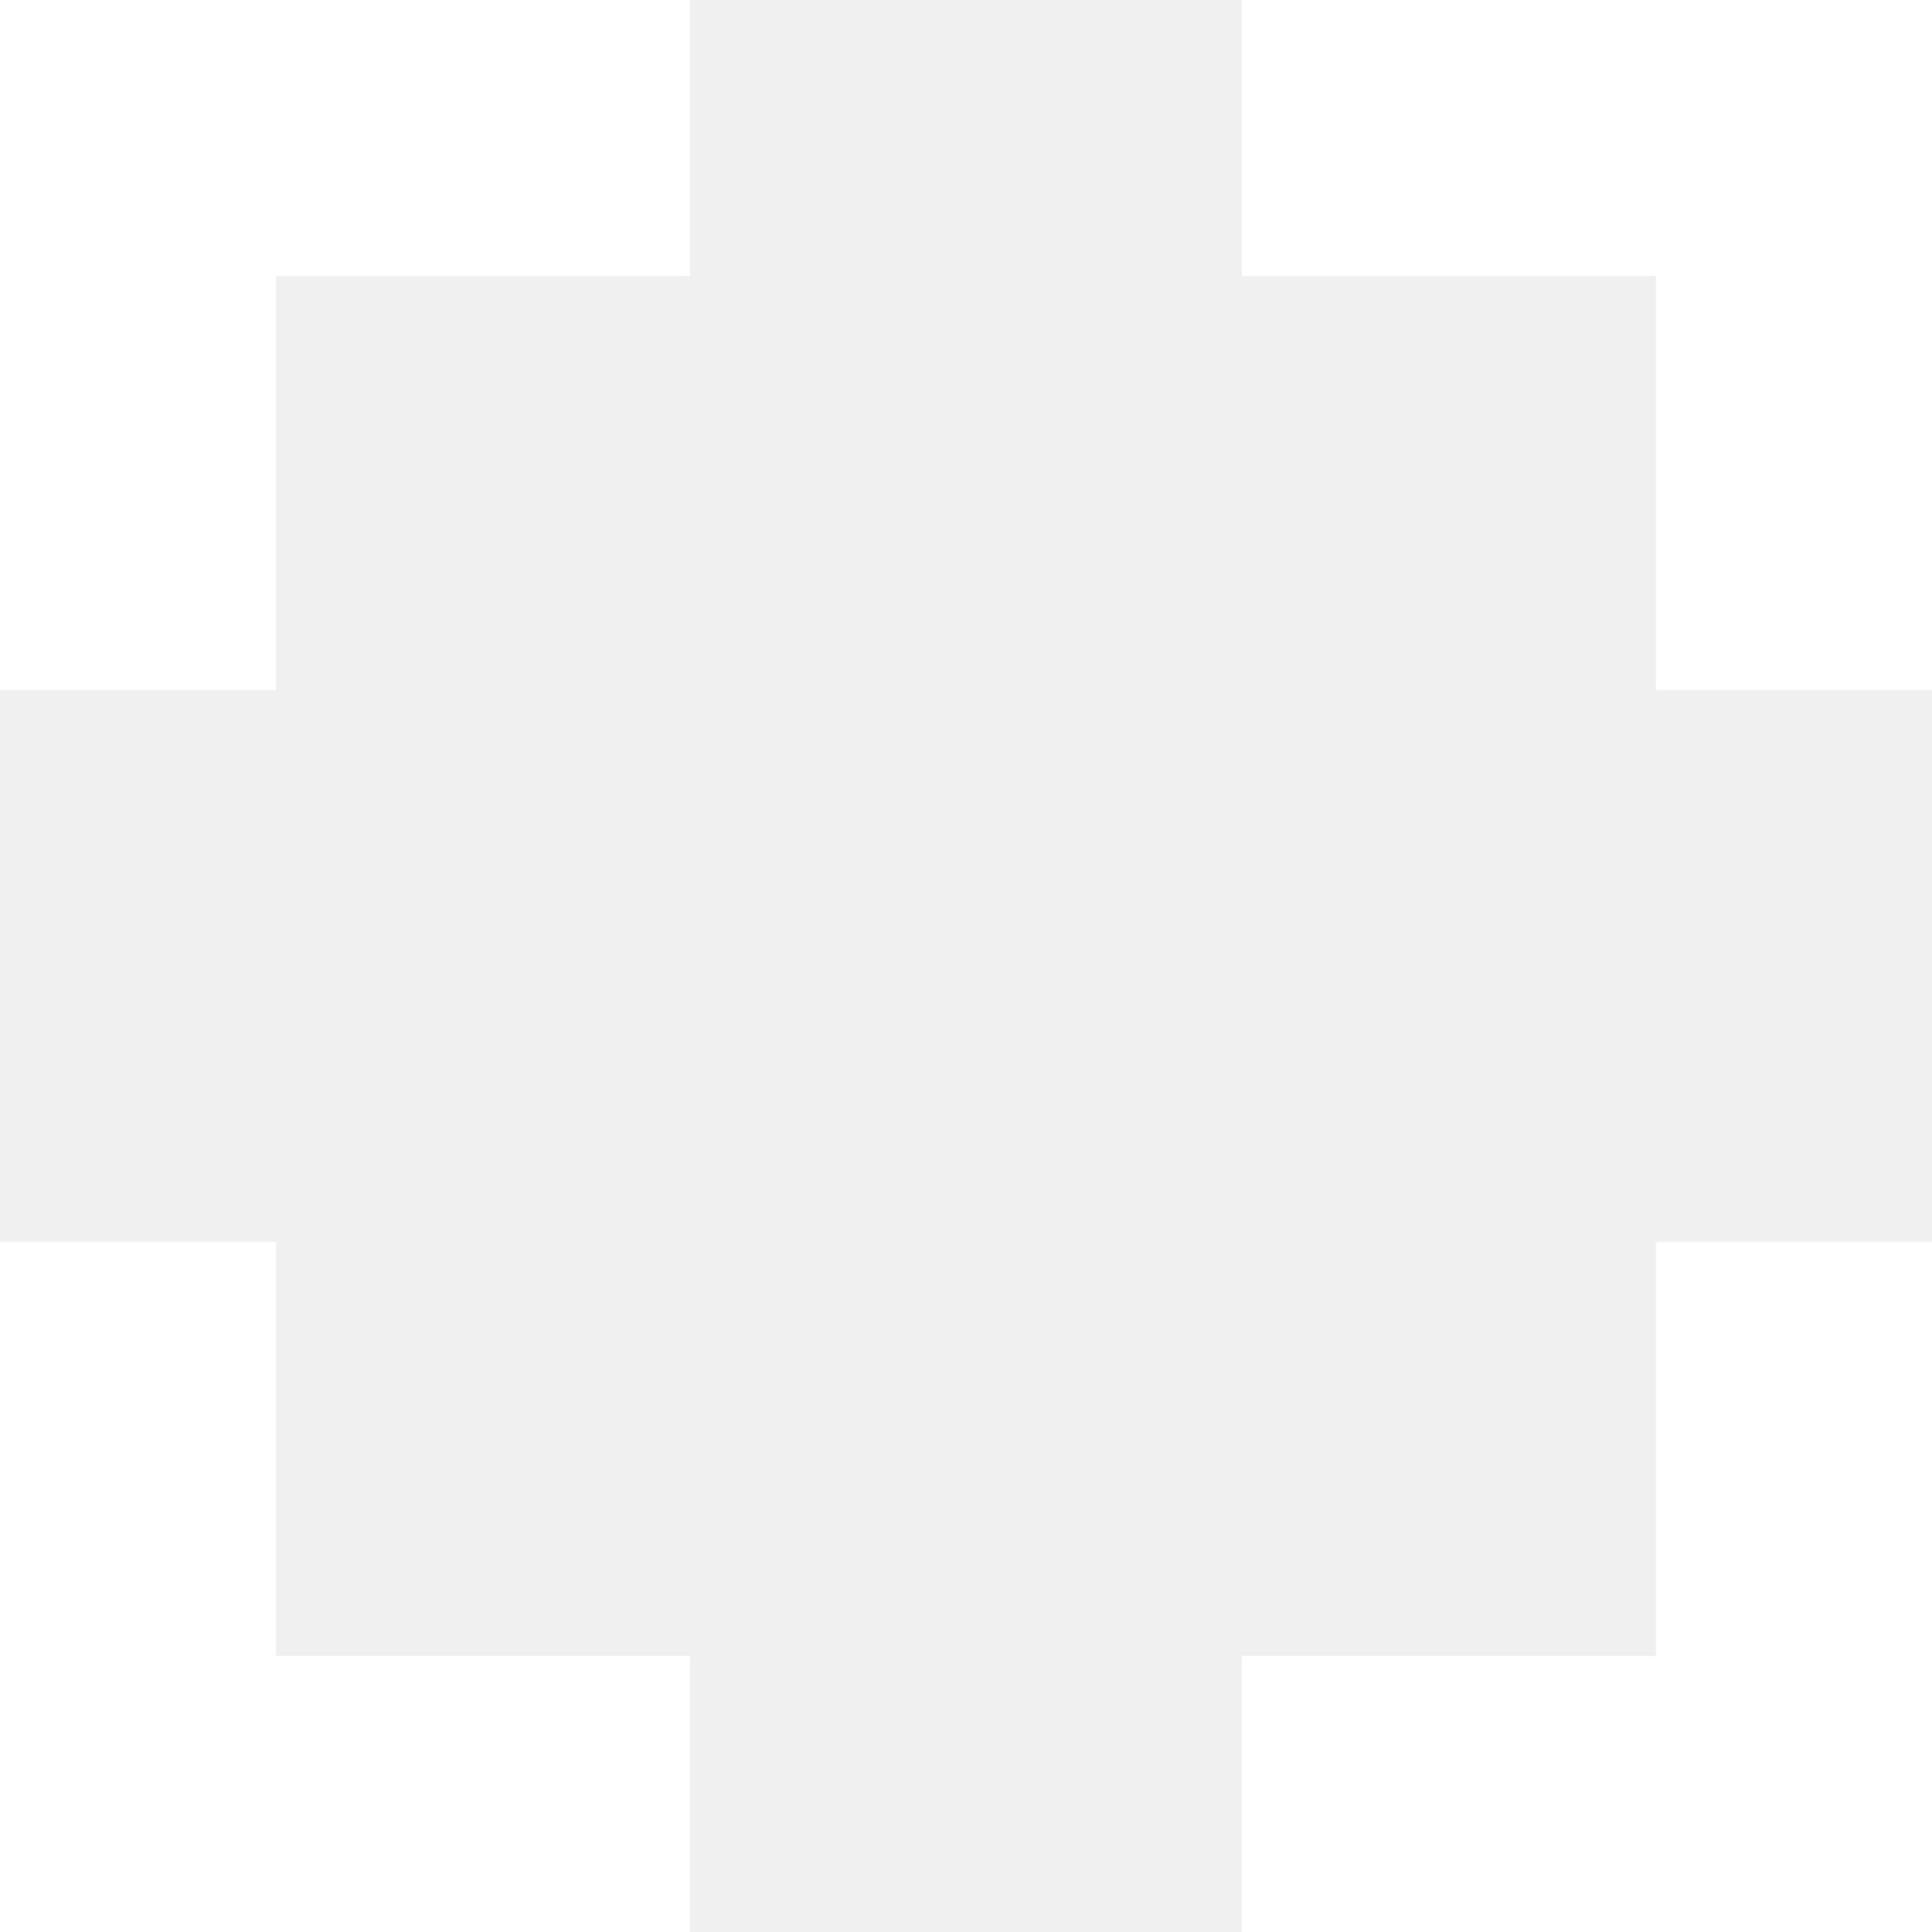
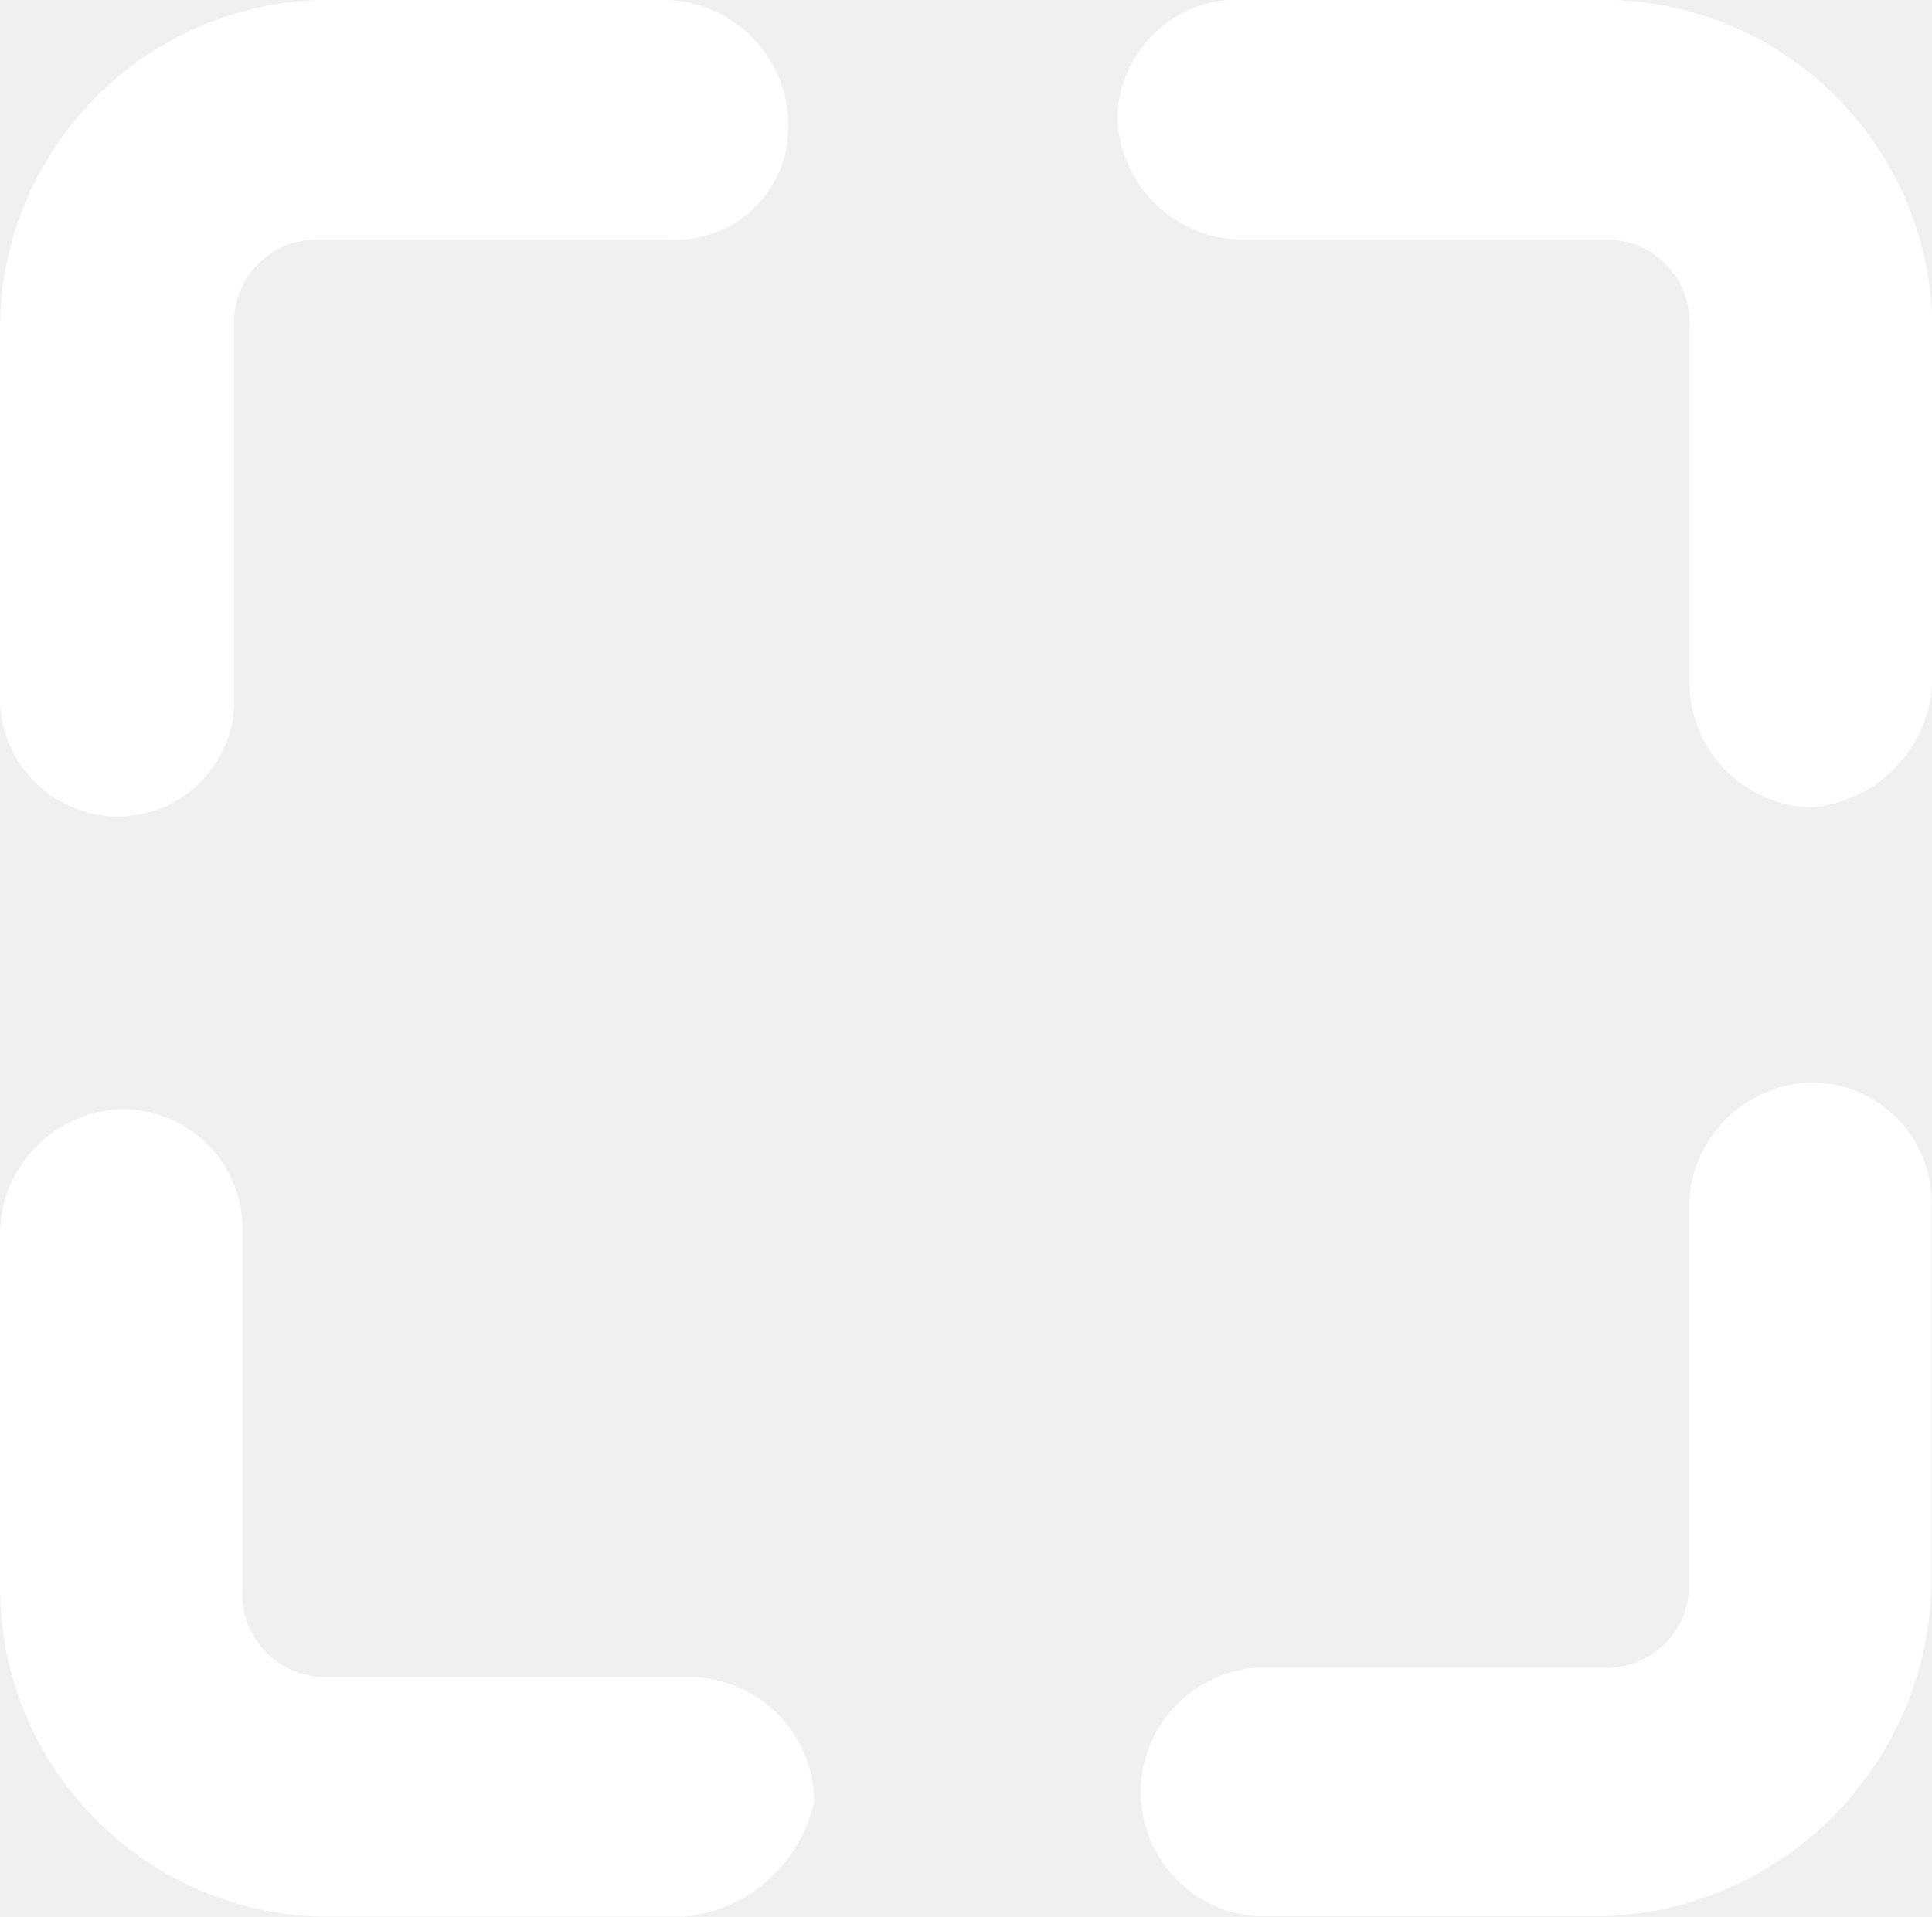
- <svg xmlns="http://www.w3.org/2000/svg" width="14px" height="14px" viewBox="0 0 14 14" version="1.1">
-   <defs />
-   <g id="player_v01" stroke="none" stroke-width="1" fill="none" fill-rule="evenodd">
-     <g id="mvp-paused-signup" transform="translate(-656, -375)" fill="#FFFFFF">
-       <g id="player-control" transform="translate(88, 321)">
-         <path d="M570,63 L568,63 L568,68 L573,68 L573,66 L570,66 L570,63 L570,63 Z M568,59 L570,59 L570,56 L573,56 L573,54 L568,54 L568,59 L568,59 Z M580,66 L577,66 L577,68 L582,68 L582,63 L580,63 L580,66 L580,66 Z M577,54 L577,56 L580,56 L580,59 L582,59 L582,54 L577,54 L577,54 Z" id="fullscreen-icon" />
-       </g>
-     </g>
+ <svg xmlns="http://www.w3.org/2000/svg" viewBox="7446.843 2998 20.157 20">
+   <defs>
+     <style>.a{fill:#fff;}</style>
+   </defs>
+   <g transform="translate(7446.843 2998)">
+     <path class="a" d="M1.265,8.519A1.231,1.231,0,0,1,0,7.315V3.426A3.438,3.438,0,0,1,3.344,0H6.96A1.308,1.308,0,0,1,8.225,1.3,1.176,1.176,0,0,1,6.96,2.5H3.344a.865.865,0,0,0-.9.926V7.315A1.211,1.211,0,0,1,1.265,8.519Z" />
+     <path class="a" d="M20.131,8.426a1.308,1.308,0,0,1-1.265-1.3v-3.7a.865.865,0,0,0-.9-.926h-3.8A1.308,1.308,0,0,1,12.9,1.2,1.253,1.253,0,0,1,14.256,0h3.8A3.438,3.438,0,0,1,21.4,3.426v3.7A1.374,1.374,0,0,1,20.131,8.426Z" transform="translate(-1.24)" />
+     <path class="a" d="M17.981,20.9H14.365a1.3,1.3,0,0,1,0-2.593h3.616a.865.865,0,0,0,.9-.926V13.5a1.309,1.309,0,0,1,1.265-1.3,1.251,1.251,0,0,1,1.265,1.3v3.889A3.535,3.535,0,0,1,17.981,20.9Z" transform="translate(-1.259 -0.904)" />
+     <path class="a" d="M7.141,20.926h-3.8A3.438,3.438,0,0,1,0,17.5V13.8a1.309,1.309,0,0,1,1.265-1.3,1.251,1.251,0,0,1,1.265,1.3v3.7a.865.865,0,0,0,.9.926h3.8a1.308,1.308,0,0,1,1.265,1.3A1.542,1.542,0,0,1,7.141,20.926Z" transform="translate(0 -0.926)" />
  </g>
</svg>
